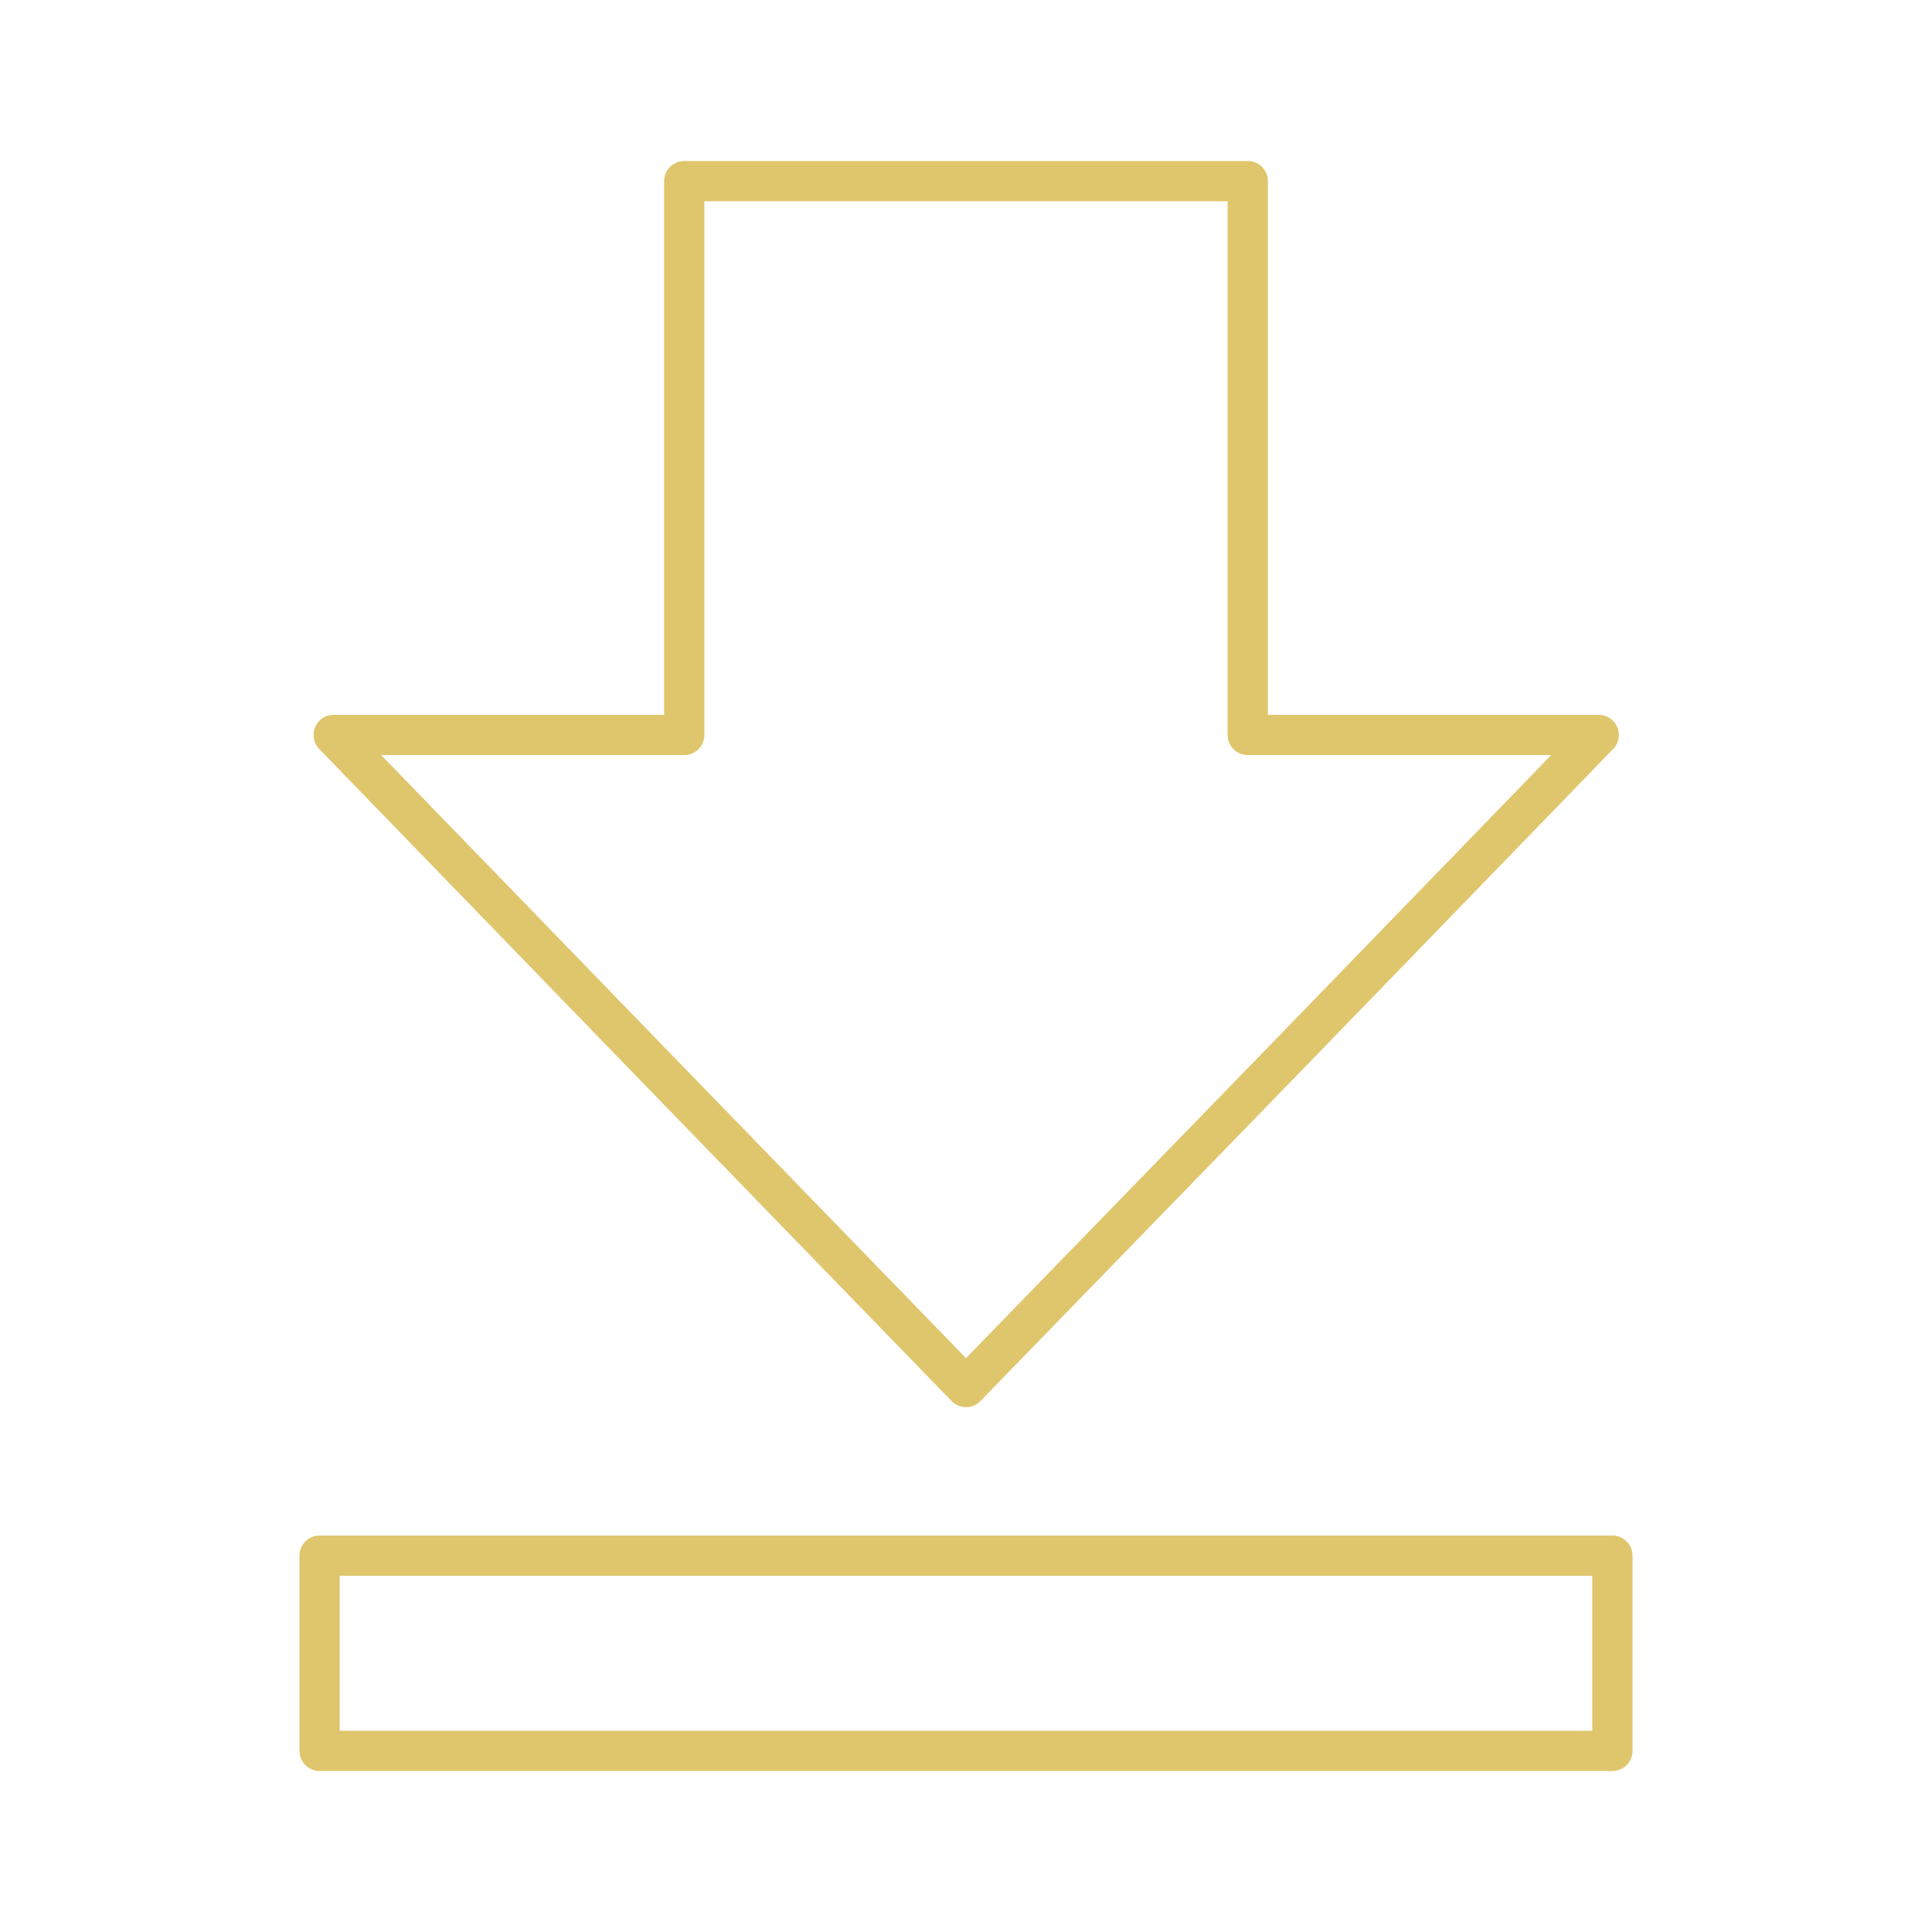
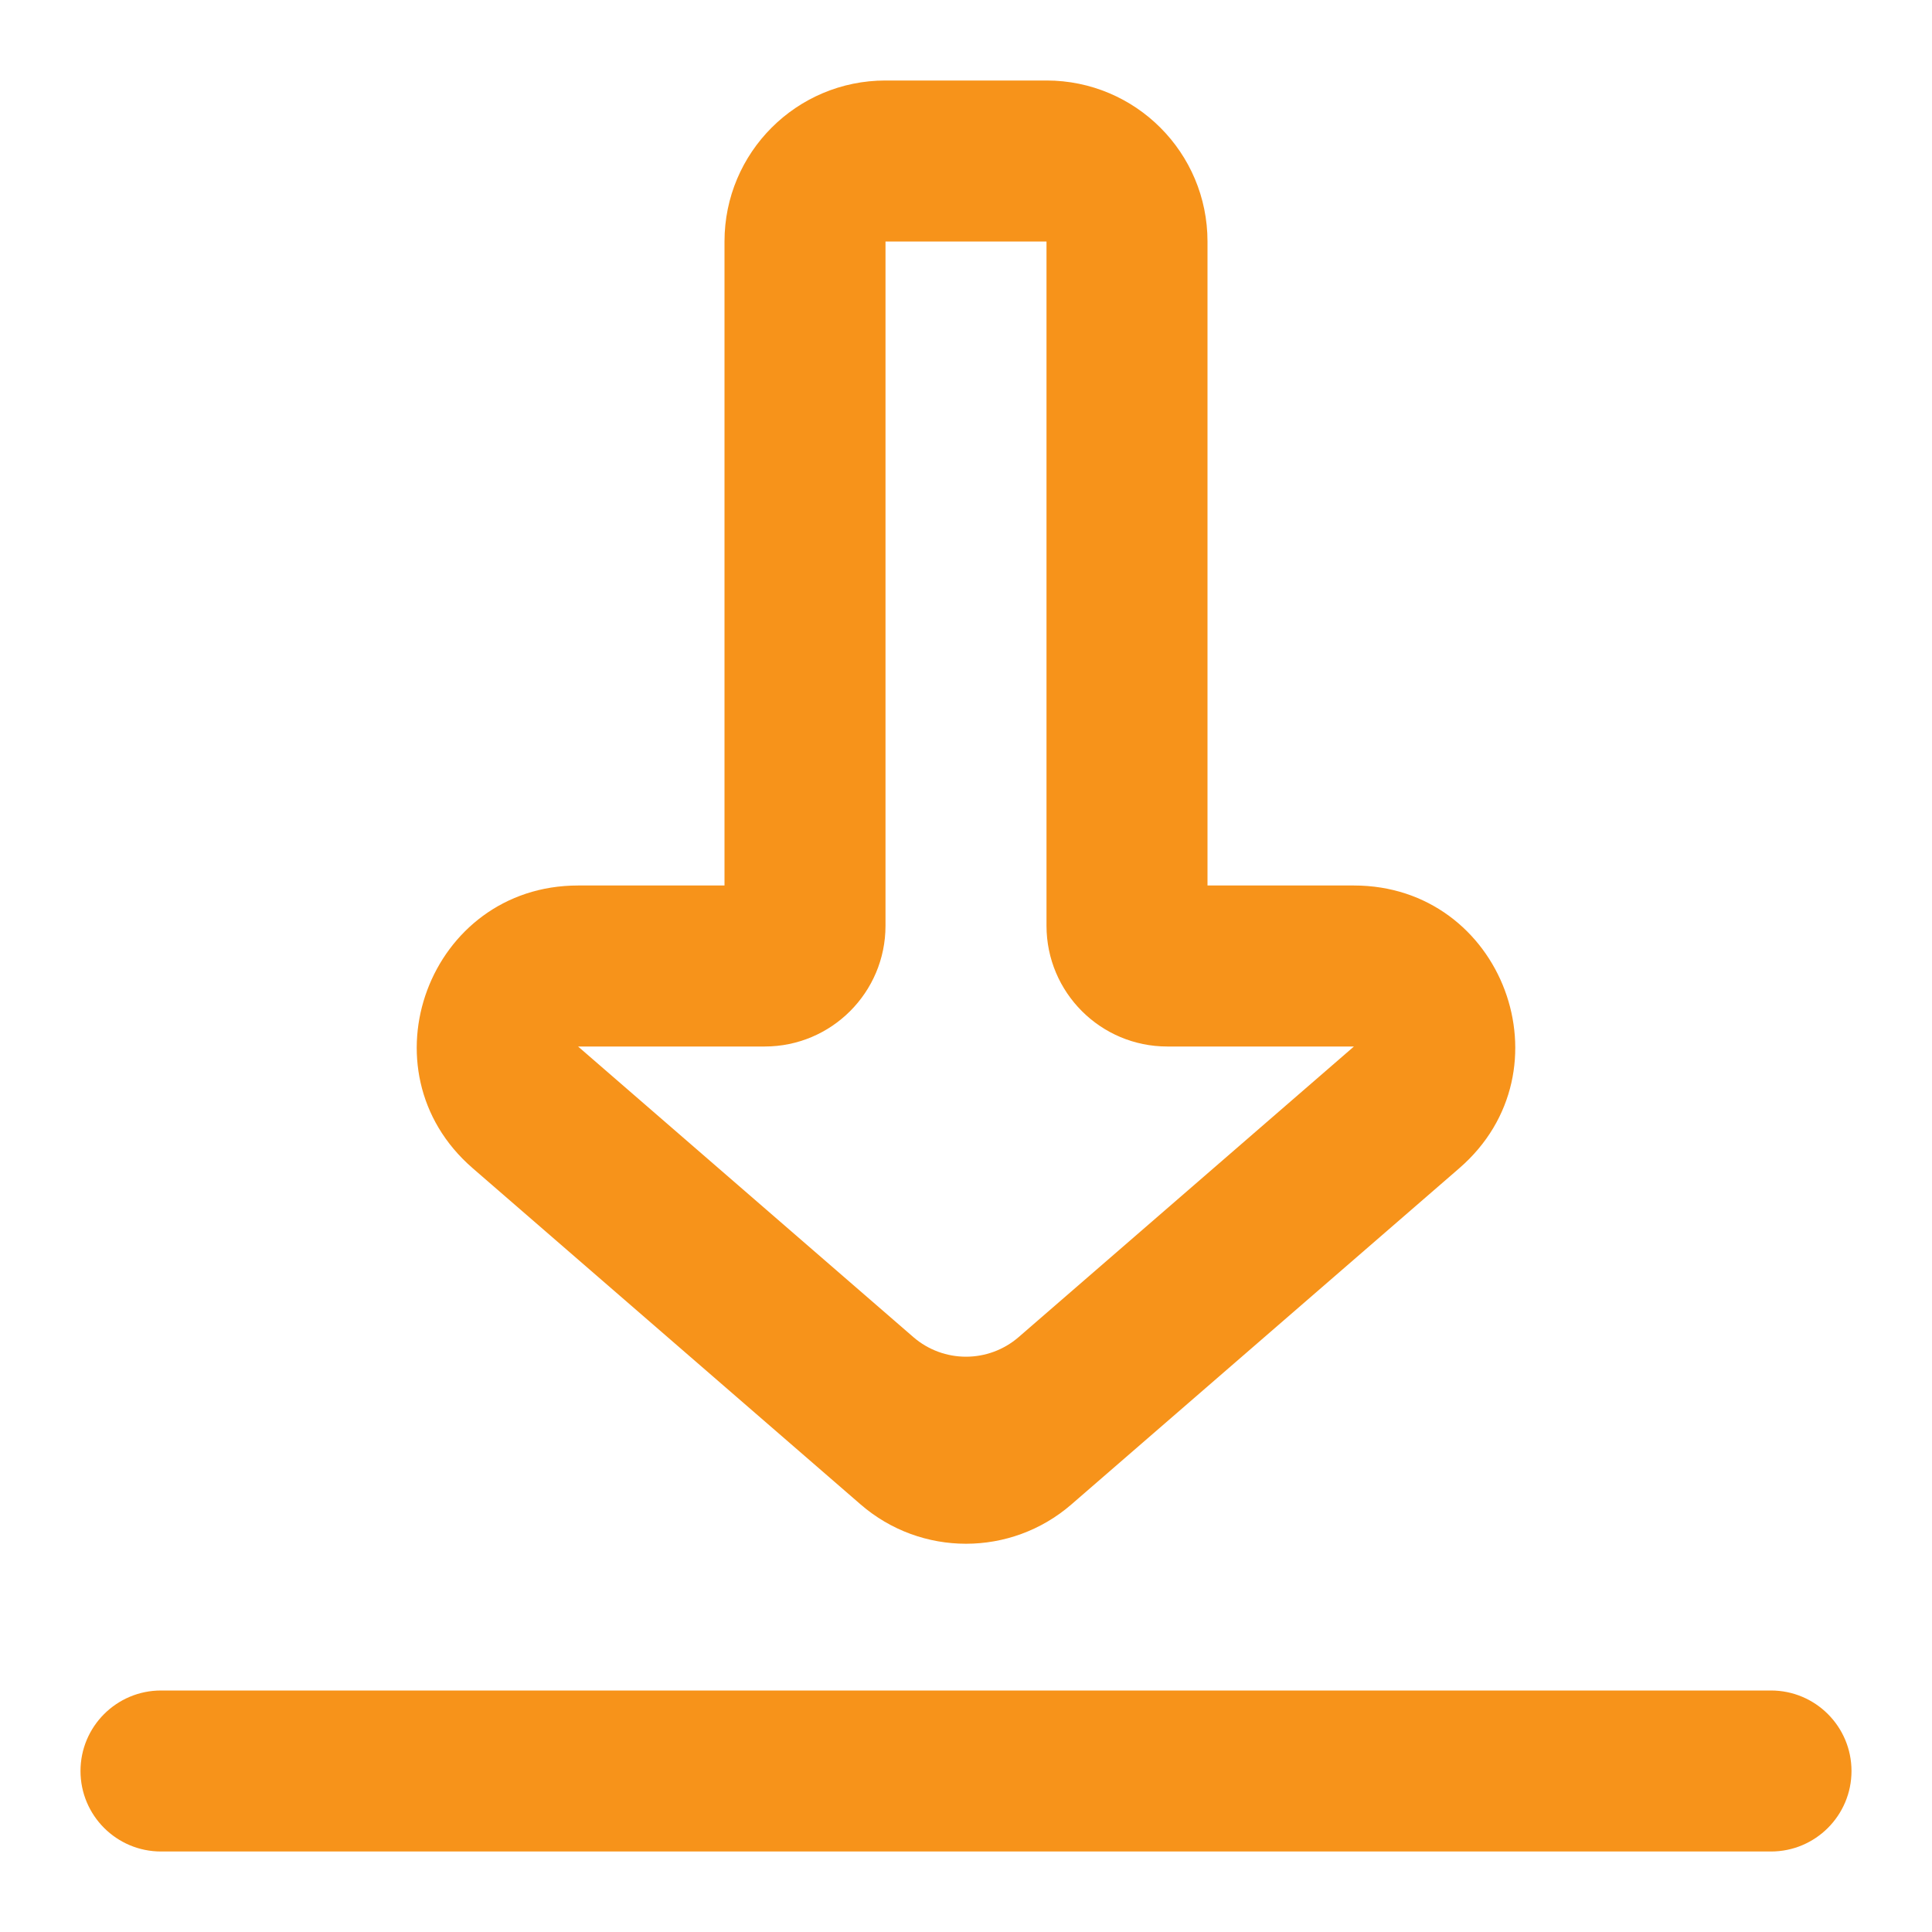
- <svg xmlns="http://www.w3.org/2000/svg" width="800px" height="800px" viewBox="0 0 48 48" id="Layer_2" data-name="Layer 2" fill="#000000">
+ <svg xmlns="http://www.w3.org/2000/svg" width="800px" height="800px" viewBox="0 0 24 24" fill="none">
  <g id="SVGRepo_bgCarrier" stroke-width="0" />
  <g id="SVGRepo_tracerCarrier" stroke-linecap="round" stroke-linejoin="round" />
  <g id="SVGRepo_iconCarrier">
-     <defs>
-       <style>.cls-1{fill:none;stroke:#dfc66d;stroke-linecap:round;stroke-linejoin:round;}</style>
-     </defs>
-     <path class="cls-1" d="M17,4.5H31V18.26h8.72l-7.85,8.1L24,34.46l-7.86-8.1-7.85-8.1H17ZM7.94,38.65H40.06V43.5H7.94Z" />
+     <path fill-rule="evenodd" clip-rule="evenodd" d="M23 22C23 22.552 22.552 23 22 23H2C1.448 23 1 22.552 1 22C1 21.448 1.448 21 2 21H22C22.552 21 23 21.448 23 22Z" fill="#f7931a" />
+     <path fill-rule="evenodd" clip-rule="evenodd" d="M13.31 18.688C12.558 19.34 11.442 19.34 10.69 18.688L5.871 14.511C4.472 13.299 5.329 11 7.181 11L9 11V3C9 1.895 9.895 1 11 1L13 1C14.105 1 15 1.895 15 3L15 11H16.819C18.671 11 19.528 13.299 18.129 14.511L13.31 18.688ZM11.345 16.609C11.721 16.935 12.279 16.935 12.655 16.609L16.819 13H14.5C13.672 13 13 12.328 13 11.5V3L11 3V11.5C11 12.328 10.328 13 9.5 13L7.181 13L11.345 16.609Z" fill="#f7931a" />
  </g>
</svg>
